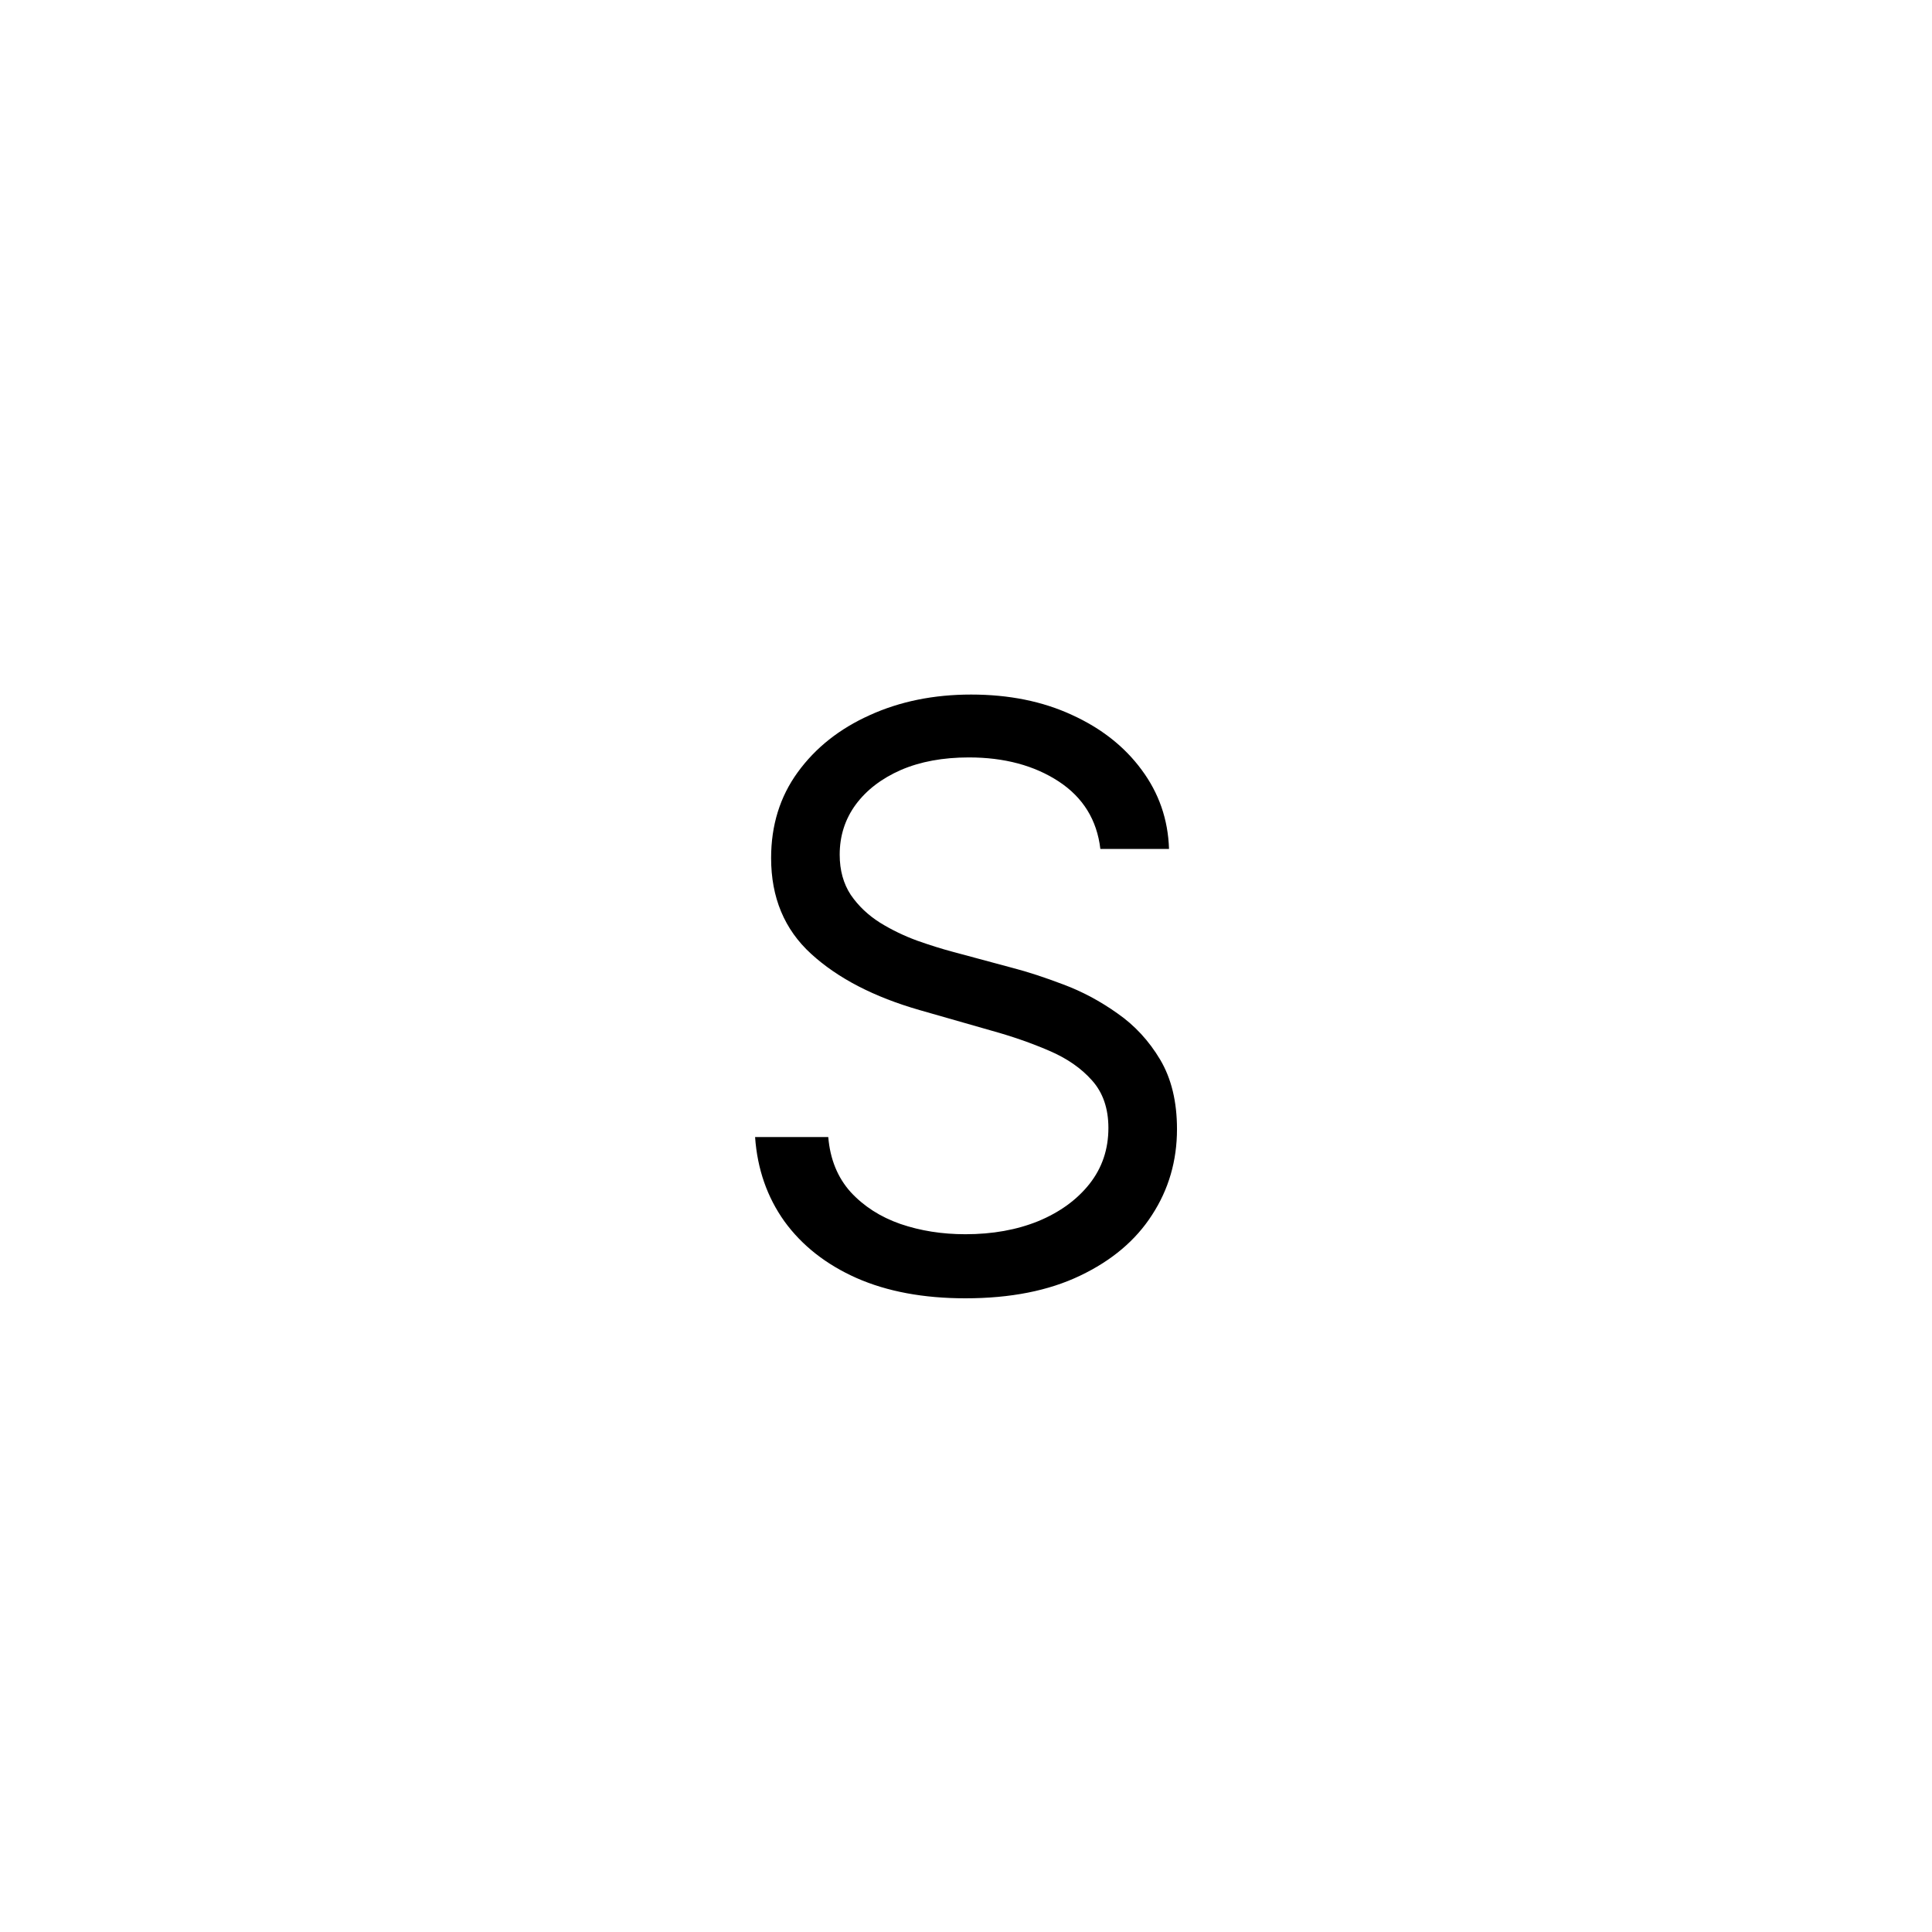
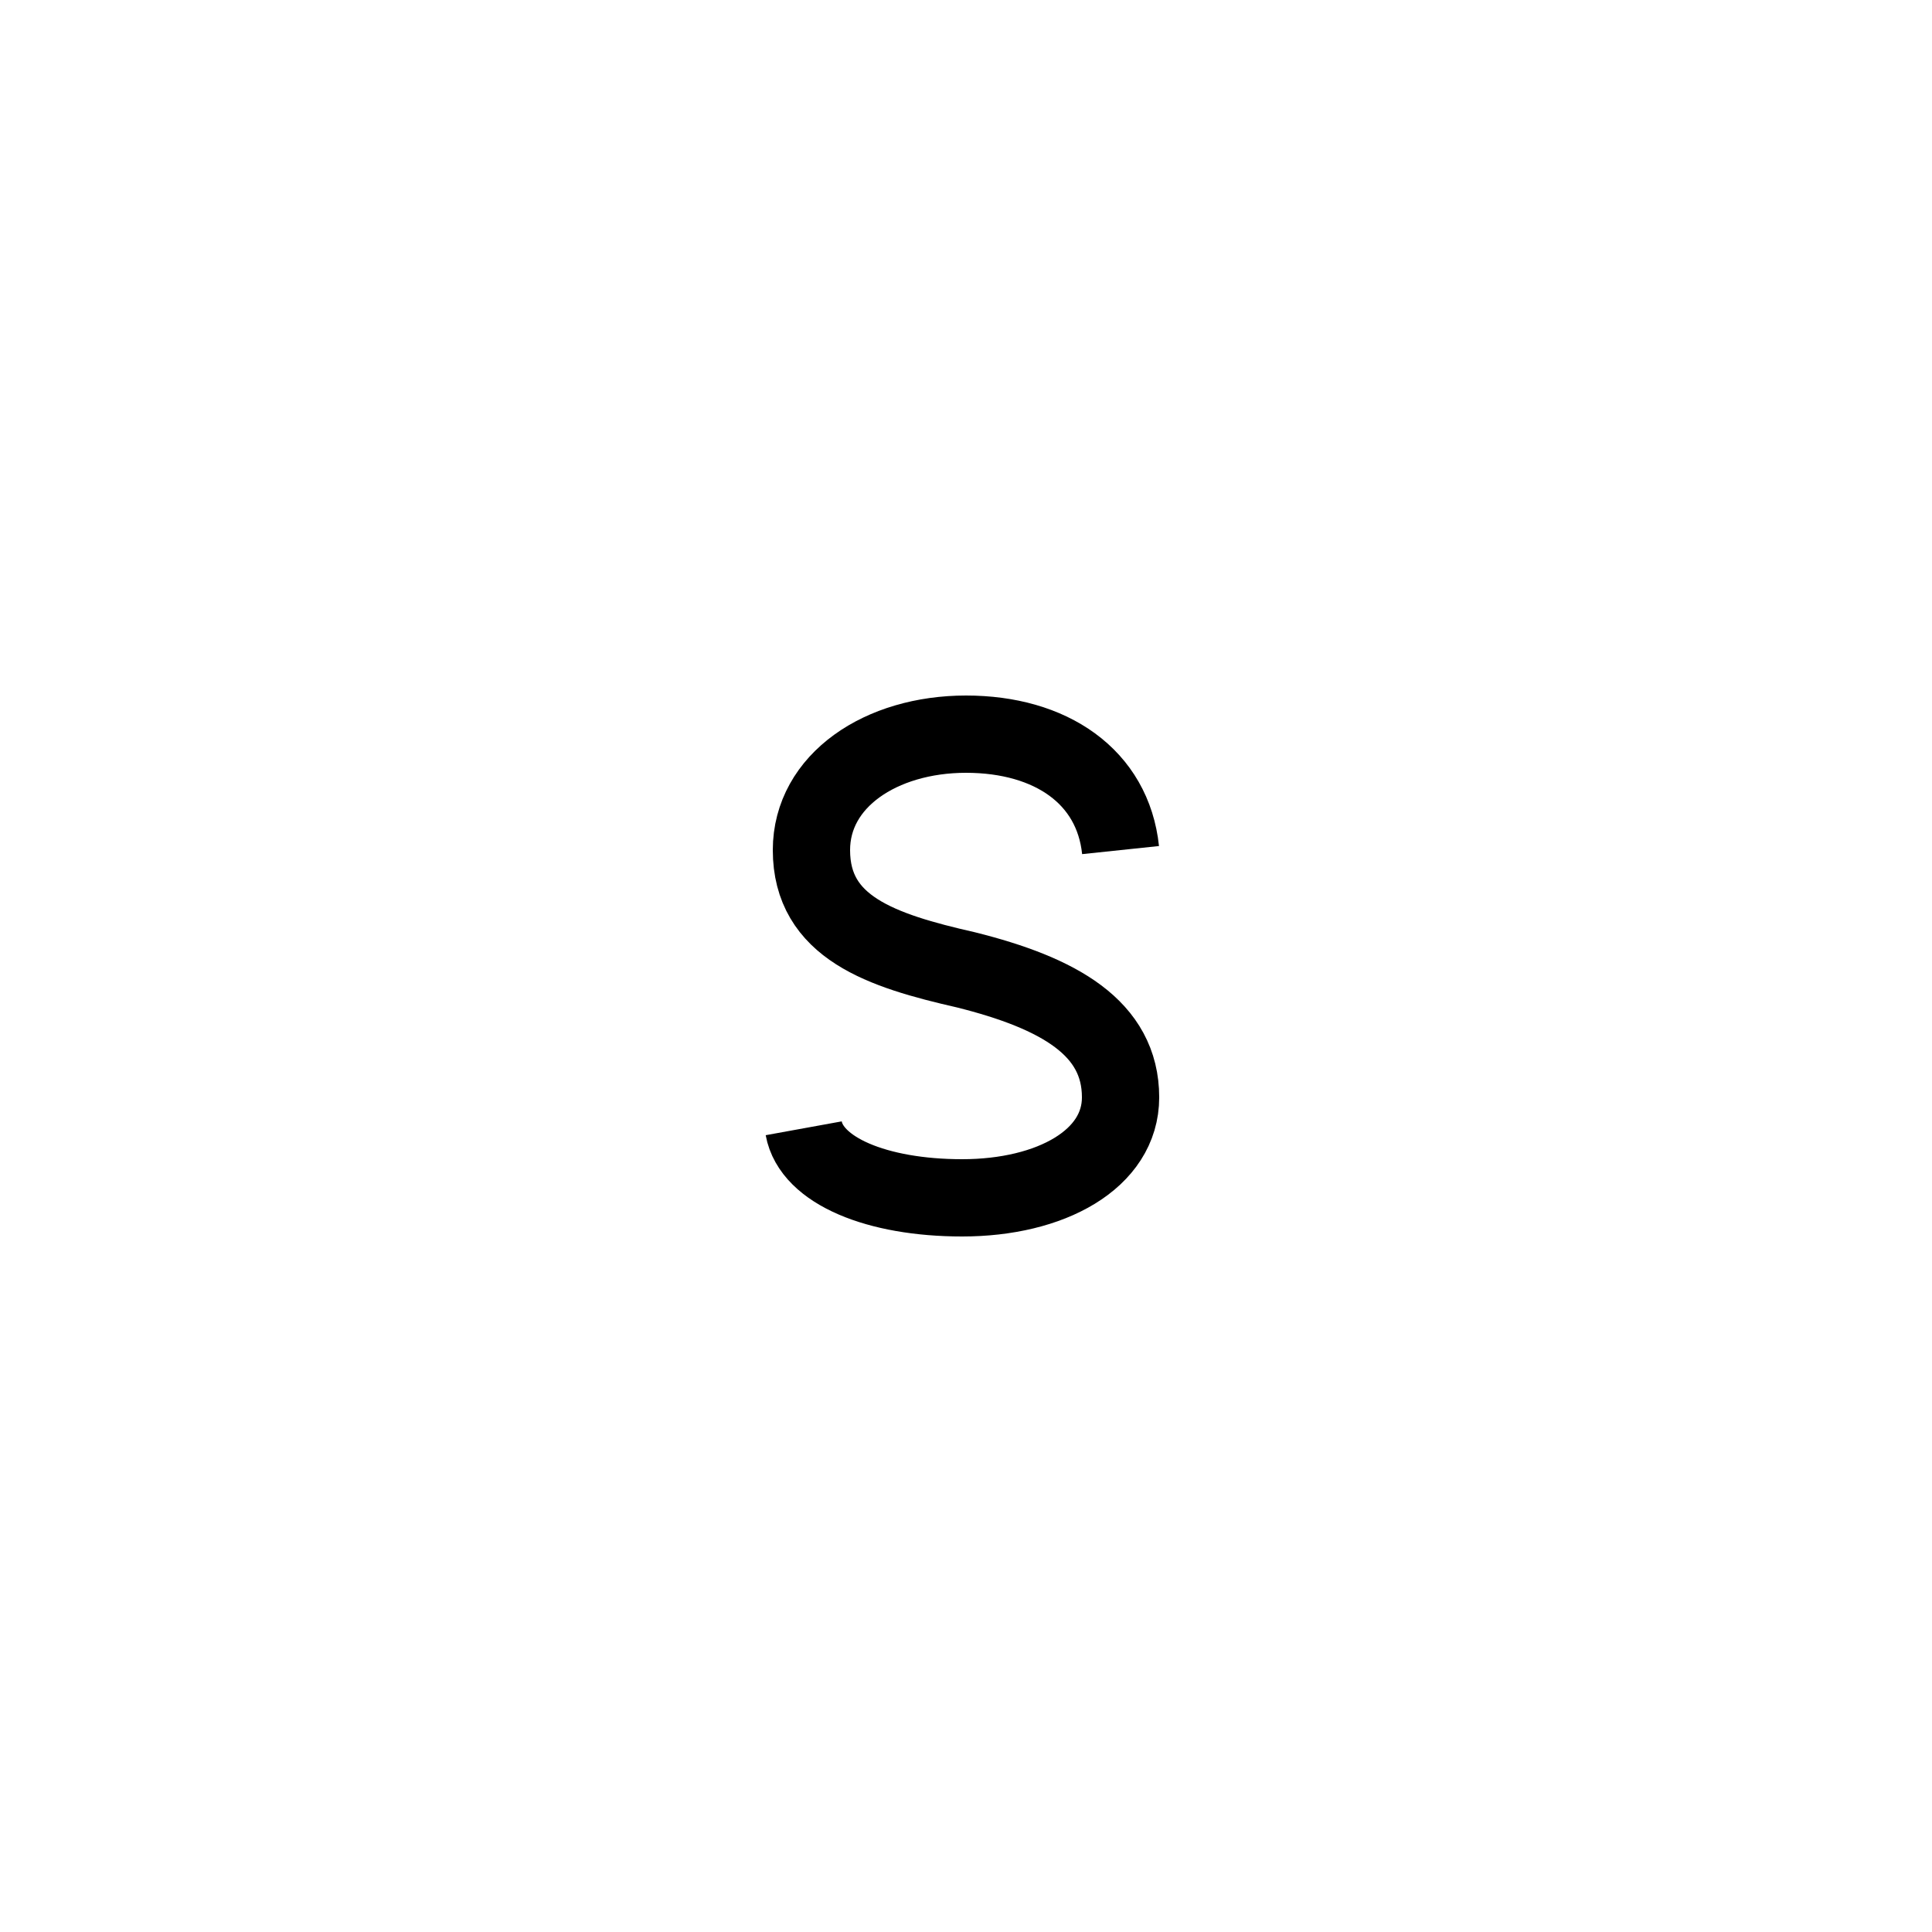
- <svg xmlns="http://www.w3.org/2000/svg" viewBox="0 0 24 24" fill="none">
-   <path d="M13.669 10.546C13.627 10.186 13.454 9.906 13.151 9.707C12.848 9.509 12.476 9.409 12.036 9.409C11.714 9.409 11.432 9.461 11.191 9.565C10.952 9.67 10.765 9.813 10.63 9.995C10.497 10.177 10.431 10.384 10.431 10.617C10.431 10.811 10.477 10.977 10.569 11.117C10.664 11.255 10.785 11.369 10.932 11.462C11.078 11.552 11.232 11.626 11.393 11.685C11.554 11.742 11.702 11.788 11.837 11.824L12.576 12.023C12.765 12.072 12.976 12.141 13.208 12.229C13.442 12.316 13.666 12.436 13.879 12.587C14.094 12.736 14.272 12.928 14.412 13.163C14.551 13.397 14.621 13.685 14.621 14.026C14.621 14.419 14.518 14.774 14.312 15.091C14.109 15.408 13.81 15.66 13.417 15.847C13.027 16.034 12.552 16.128 11.993 16.128C11.473 16.128 11.021 16.044 10.64 15.876C10.262 15.708 9.963 15.473 9.745 15.173C9.53 14.872 9.408 14.523 9.38 14.125H10.289C10.312 14.4 10.405 14.627 10.566 14.807C10.729 14.984 10.935 15.117 11.184 15.204C11.435 15.29 11.704 15.332 11.993 15.332C12.329 15.332 12.631 15.278 12.899 15.169C13.166 15.058 13.378 14.904 13.534 14.707C13.691 14.508 13.769 14.277 13.769 14.011C13.769 13.77 13.701 13.573 13.566 13.422C13.432 13.27 13.254 13.147 13.034 13.053C12.814 12.958 12.576 12.875 12.32 12.804L11.425 12.548C10.857 12.385 10.407 12.152 10.076 11.849C9.744 11.546 9.579 11.149 9.579 10.659C9.579 10.252 9.689 9.897 9.909 9.594C10.131 9.288 10.43 9.052 10.804 8.884C11.18 8.713 11.6 8.628 12.064 8.628C12.533 8.628 12.95 8.712 13.314 8.88C13.679 9.046 13.968 9.273 14.181 9.562C14.396 9.851 14.51 10.178 14.522 10.546H13.669Z" fill="currentColor" />
+ <svg xmlns="http://www.w3.org/2000/svg" viewBox="0 0 25 25" fill="none">
+   <path d="M14.5 11C14.4 10.05 13.6 9.5 12.5 9.5C11.4 9.5 10.5 10.1 10.5 11C10.5 12 11.4 12.3 12.5 12.55C13.7 12.85 14.5 13.3 14.5 14.2C14.5 15 13.6 15.5 12.45 15.5C11.35 15.5 10.5 15.15 10.4 14.6" stroke="currentColor" />
</svg>
